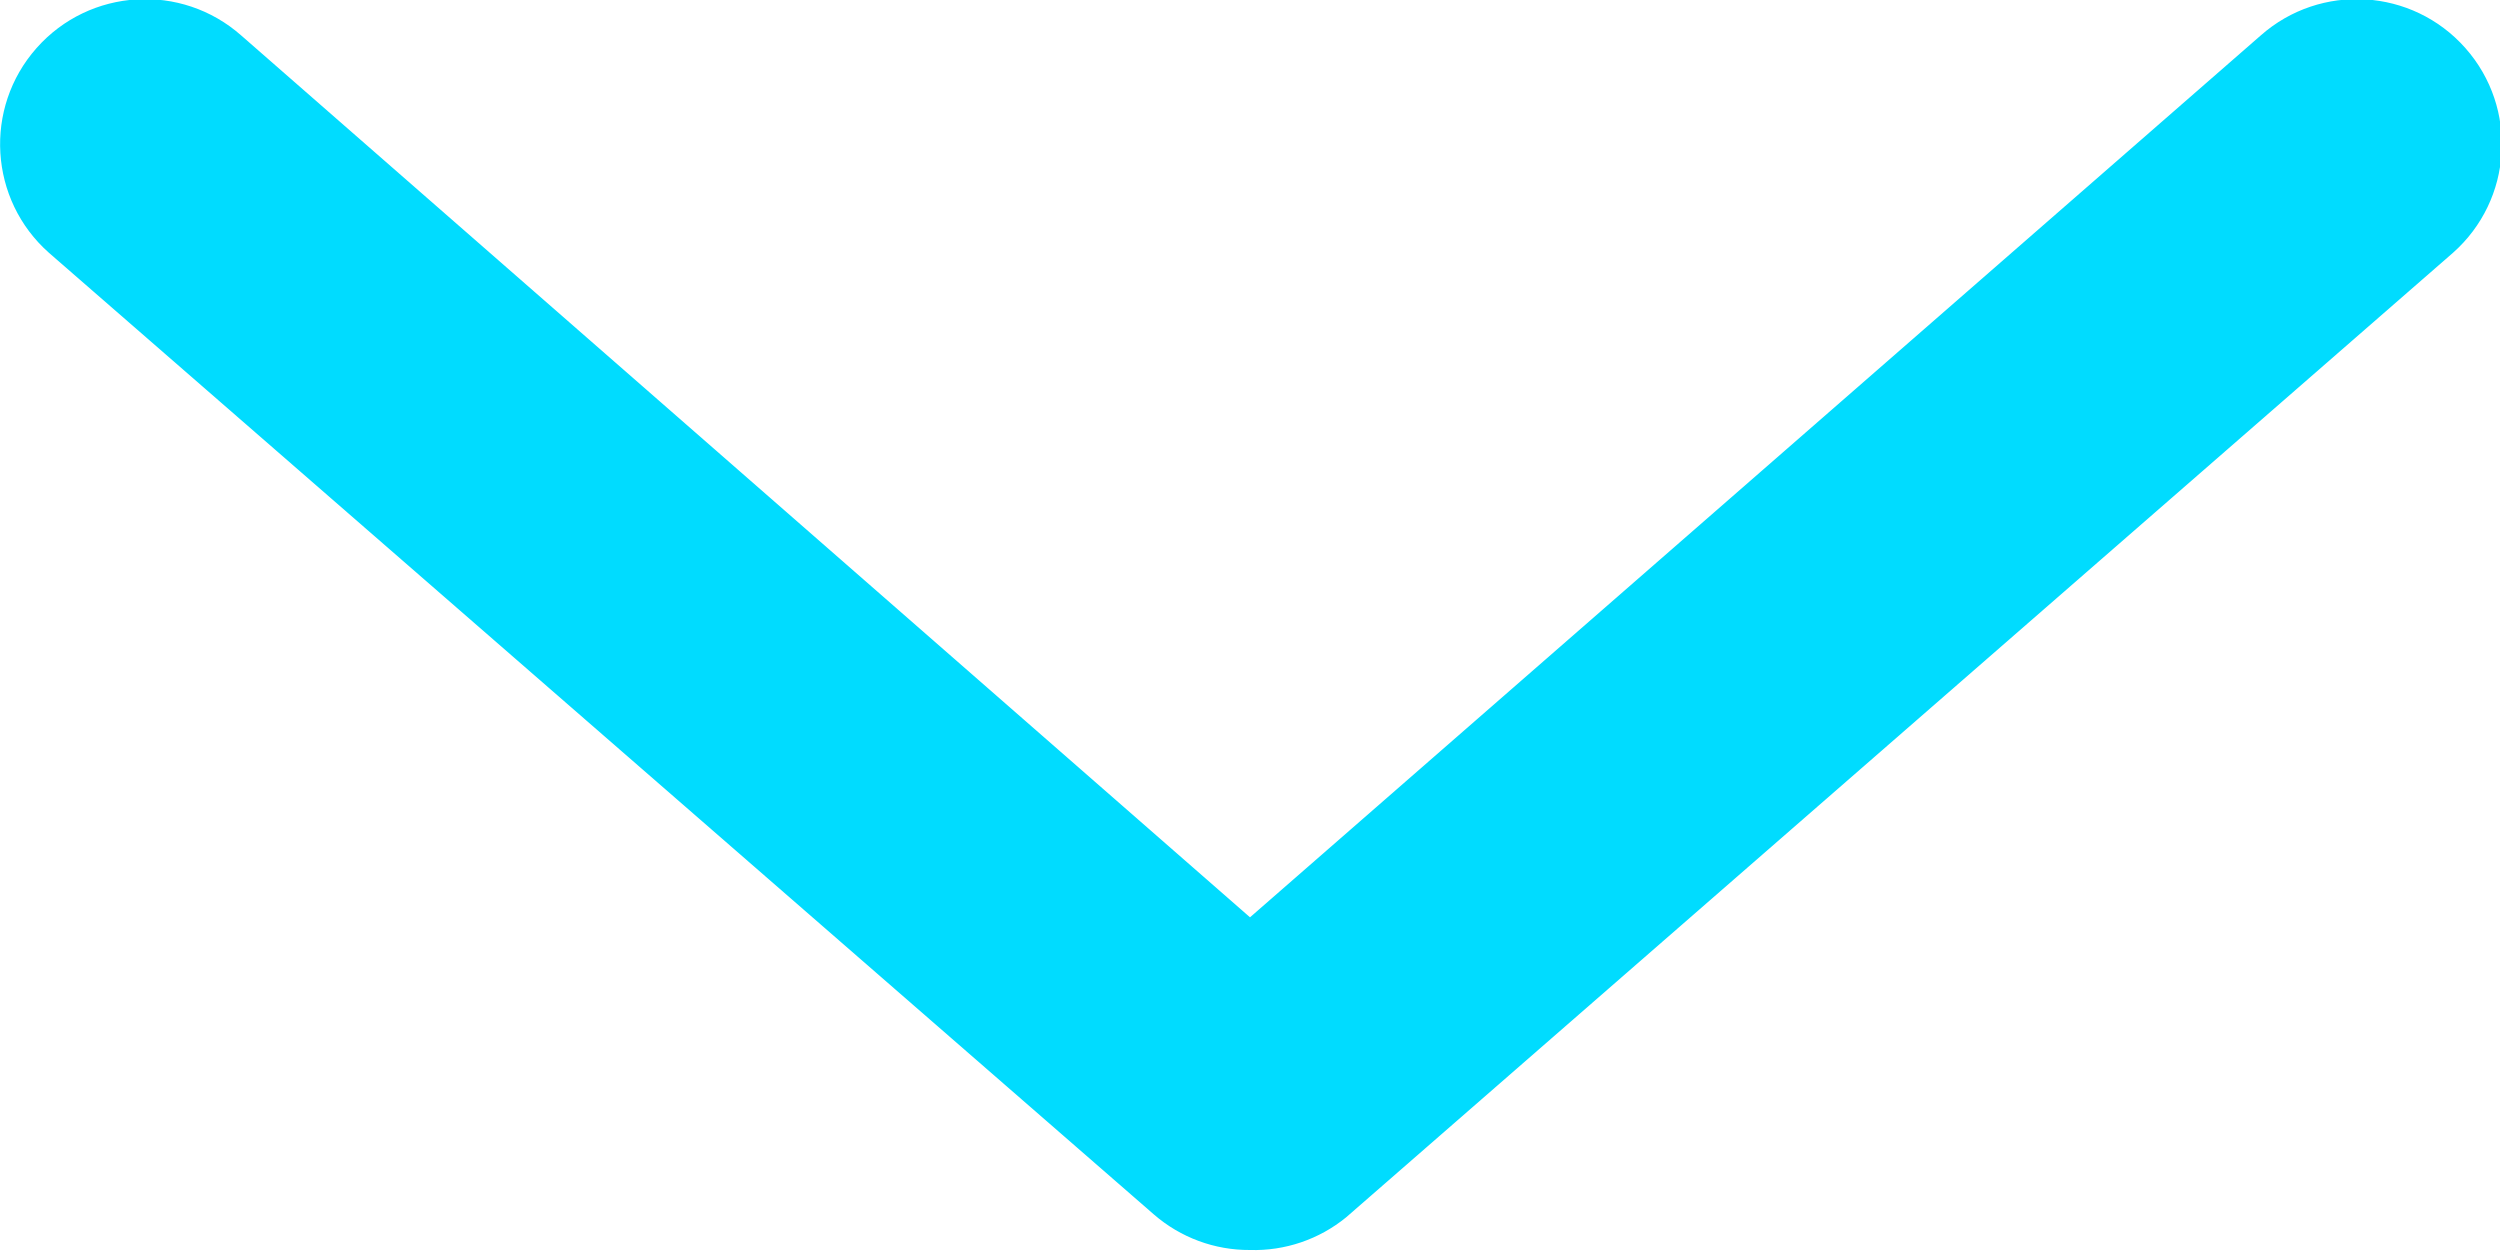
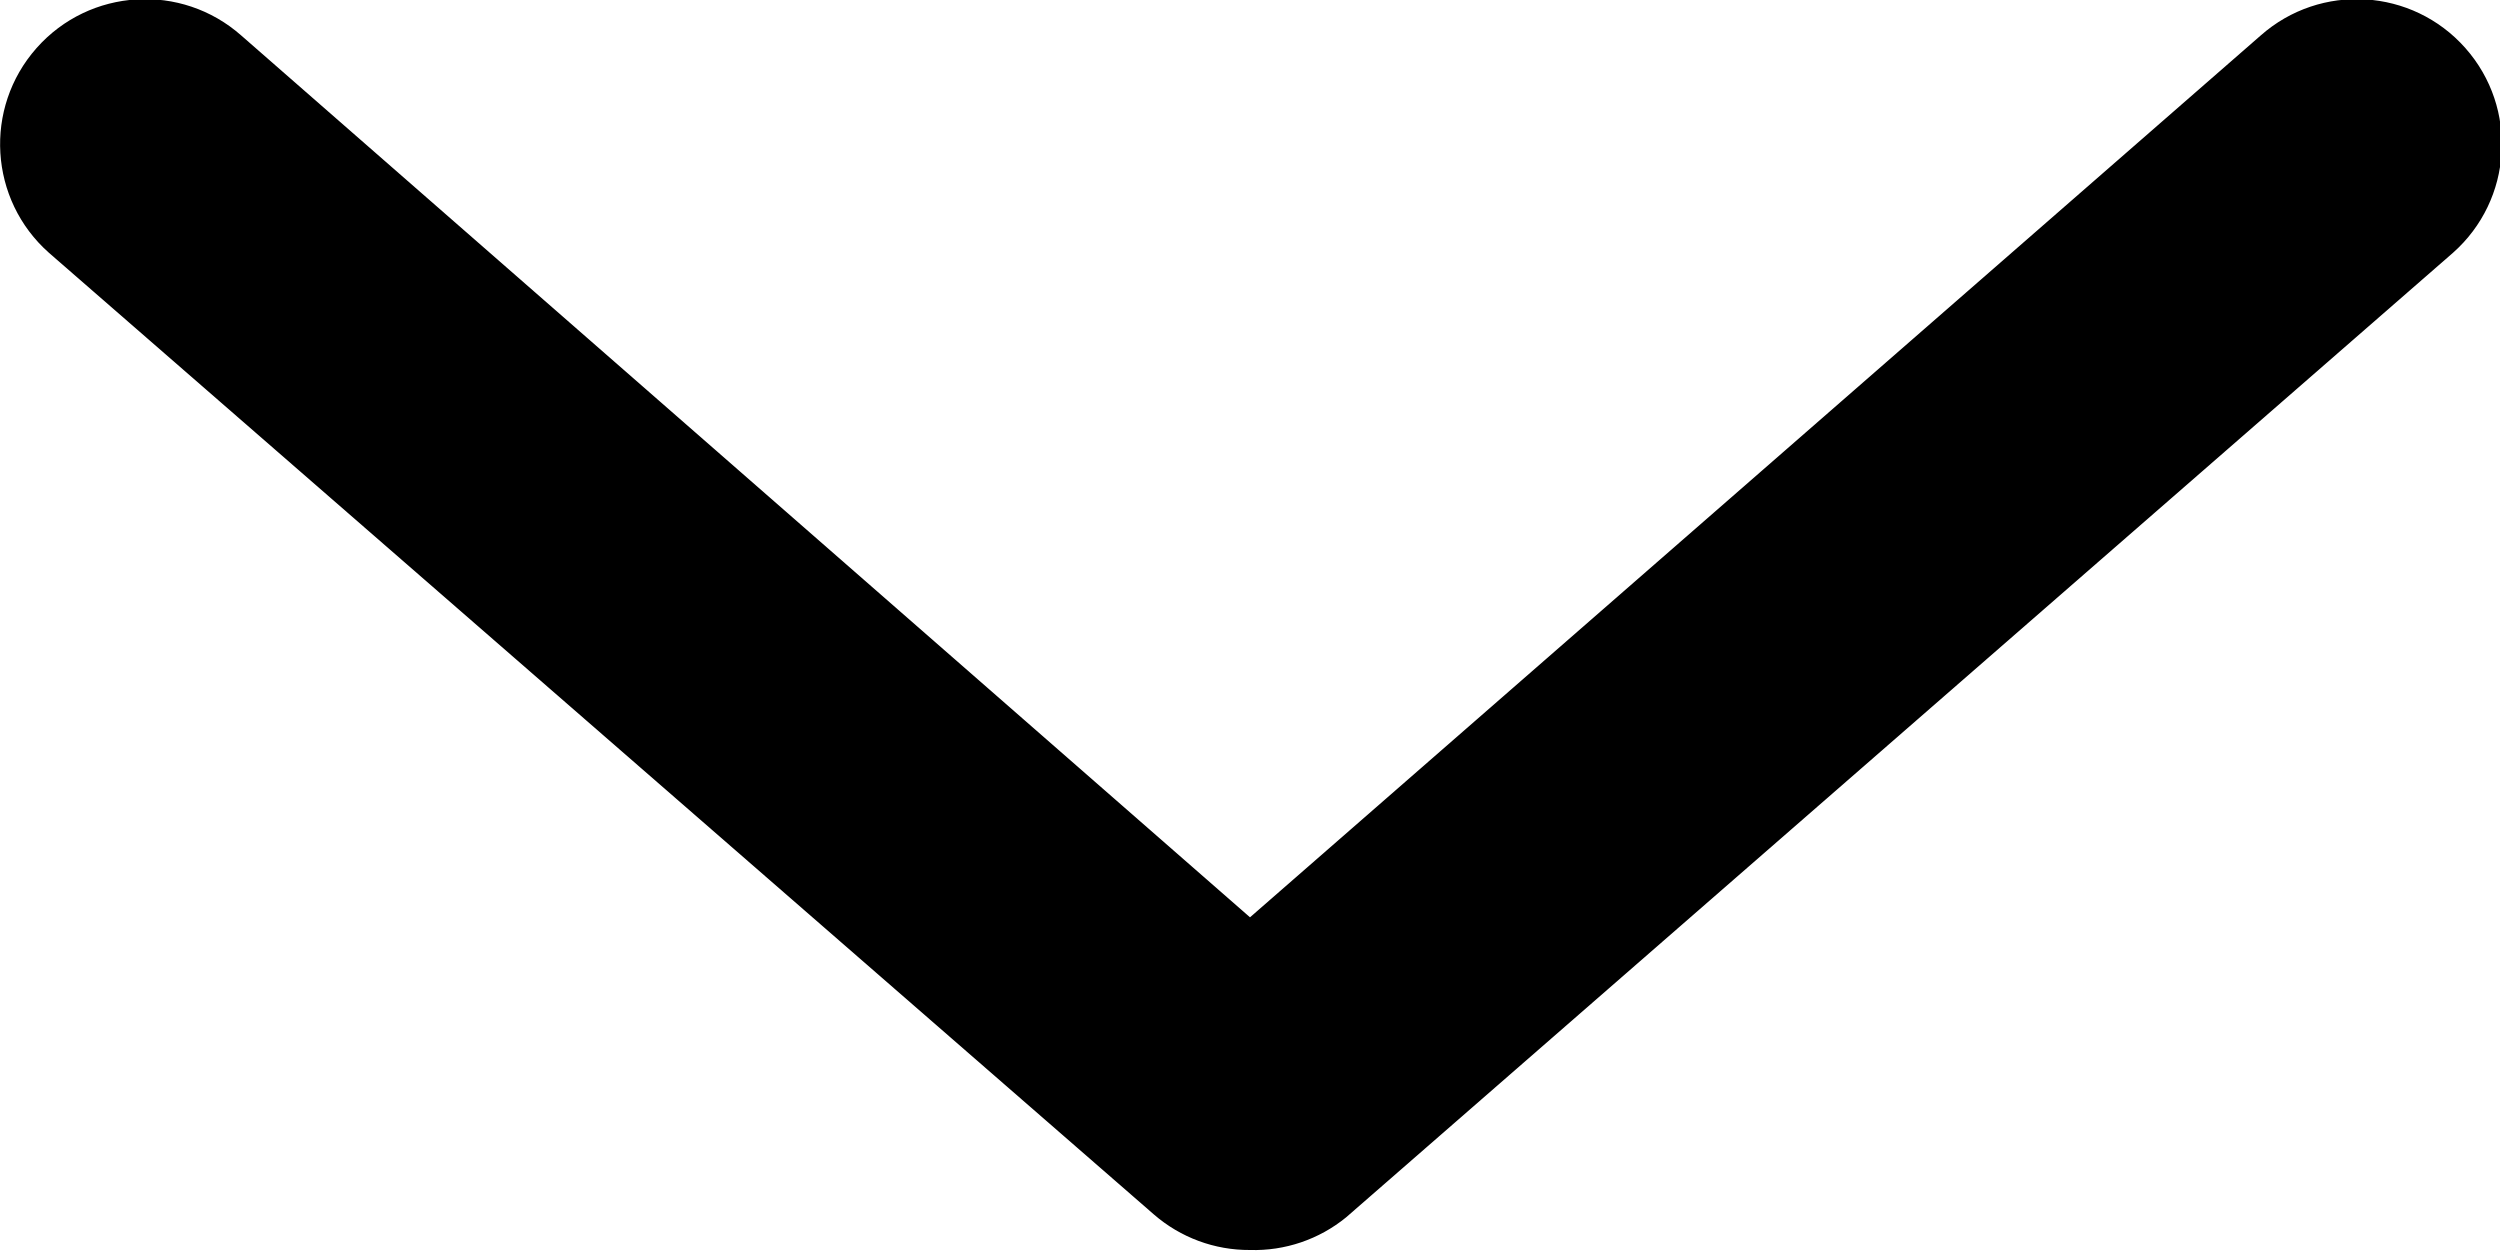
<svg xmlns="http://www.w3.org/2000/svg" id="Ebene_1" data-name="Ebene 1" viewBox="0 0 26 13.03">
  <defs>
-     <style>.cls-1{fill:#00dcff;}</style>
+     <style />
  </defs>
  <path class="cls-1" d="M13,13a1.51,1.51,0,0,1-1-.37L.51,2.63a1.5,1.5,0,1,1,2-2.26L13,9.54,23.51.37a1.5,1.5,0,1,1,2,2.26L14,12.66A1.51,1.51,0,0,1,13,13Z" />
</svg>
